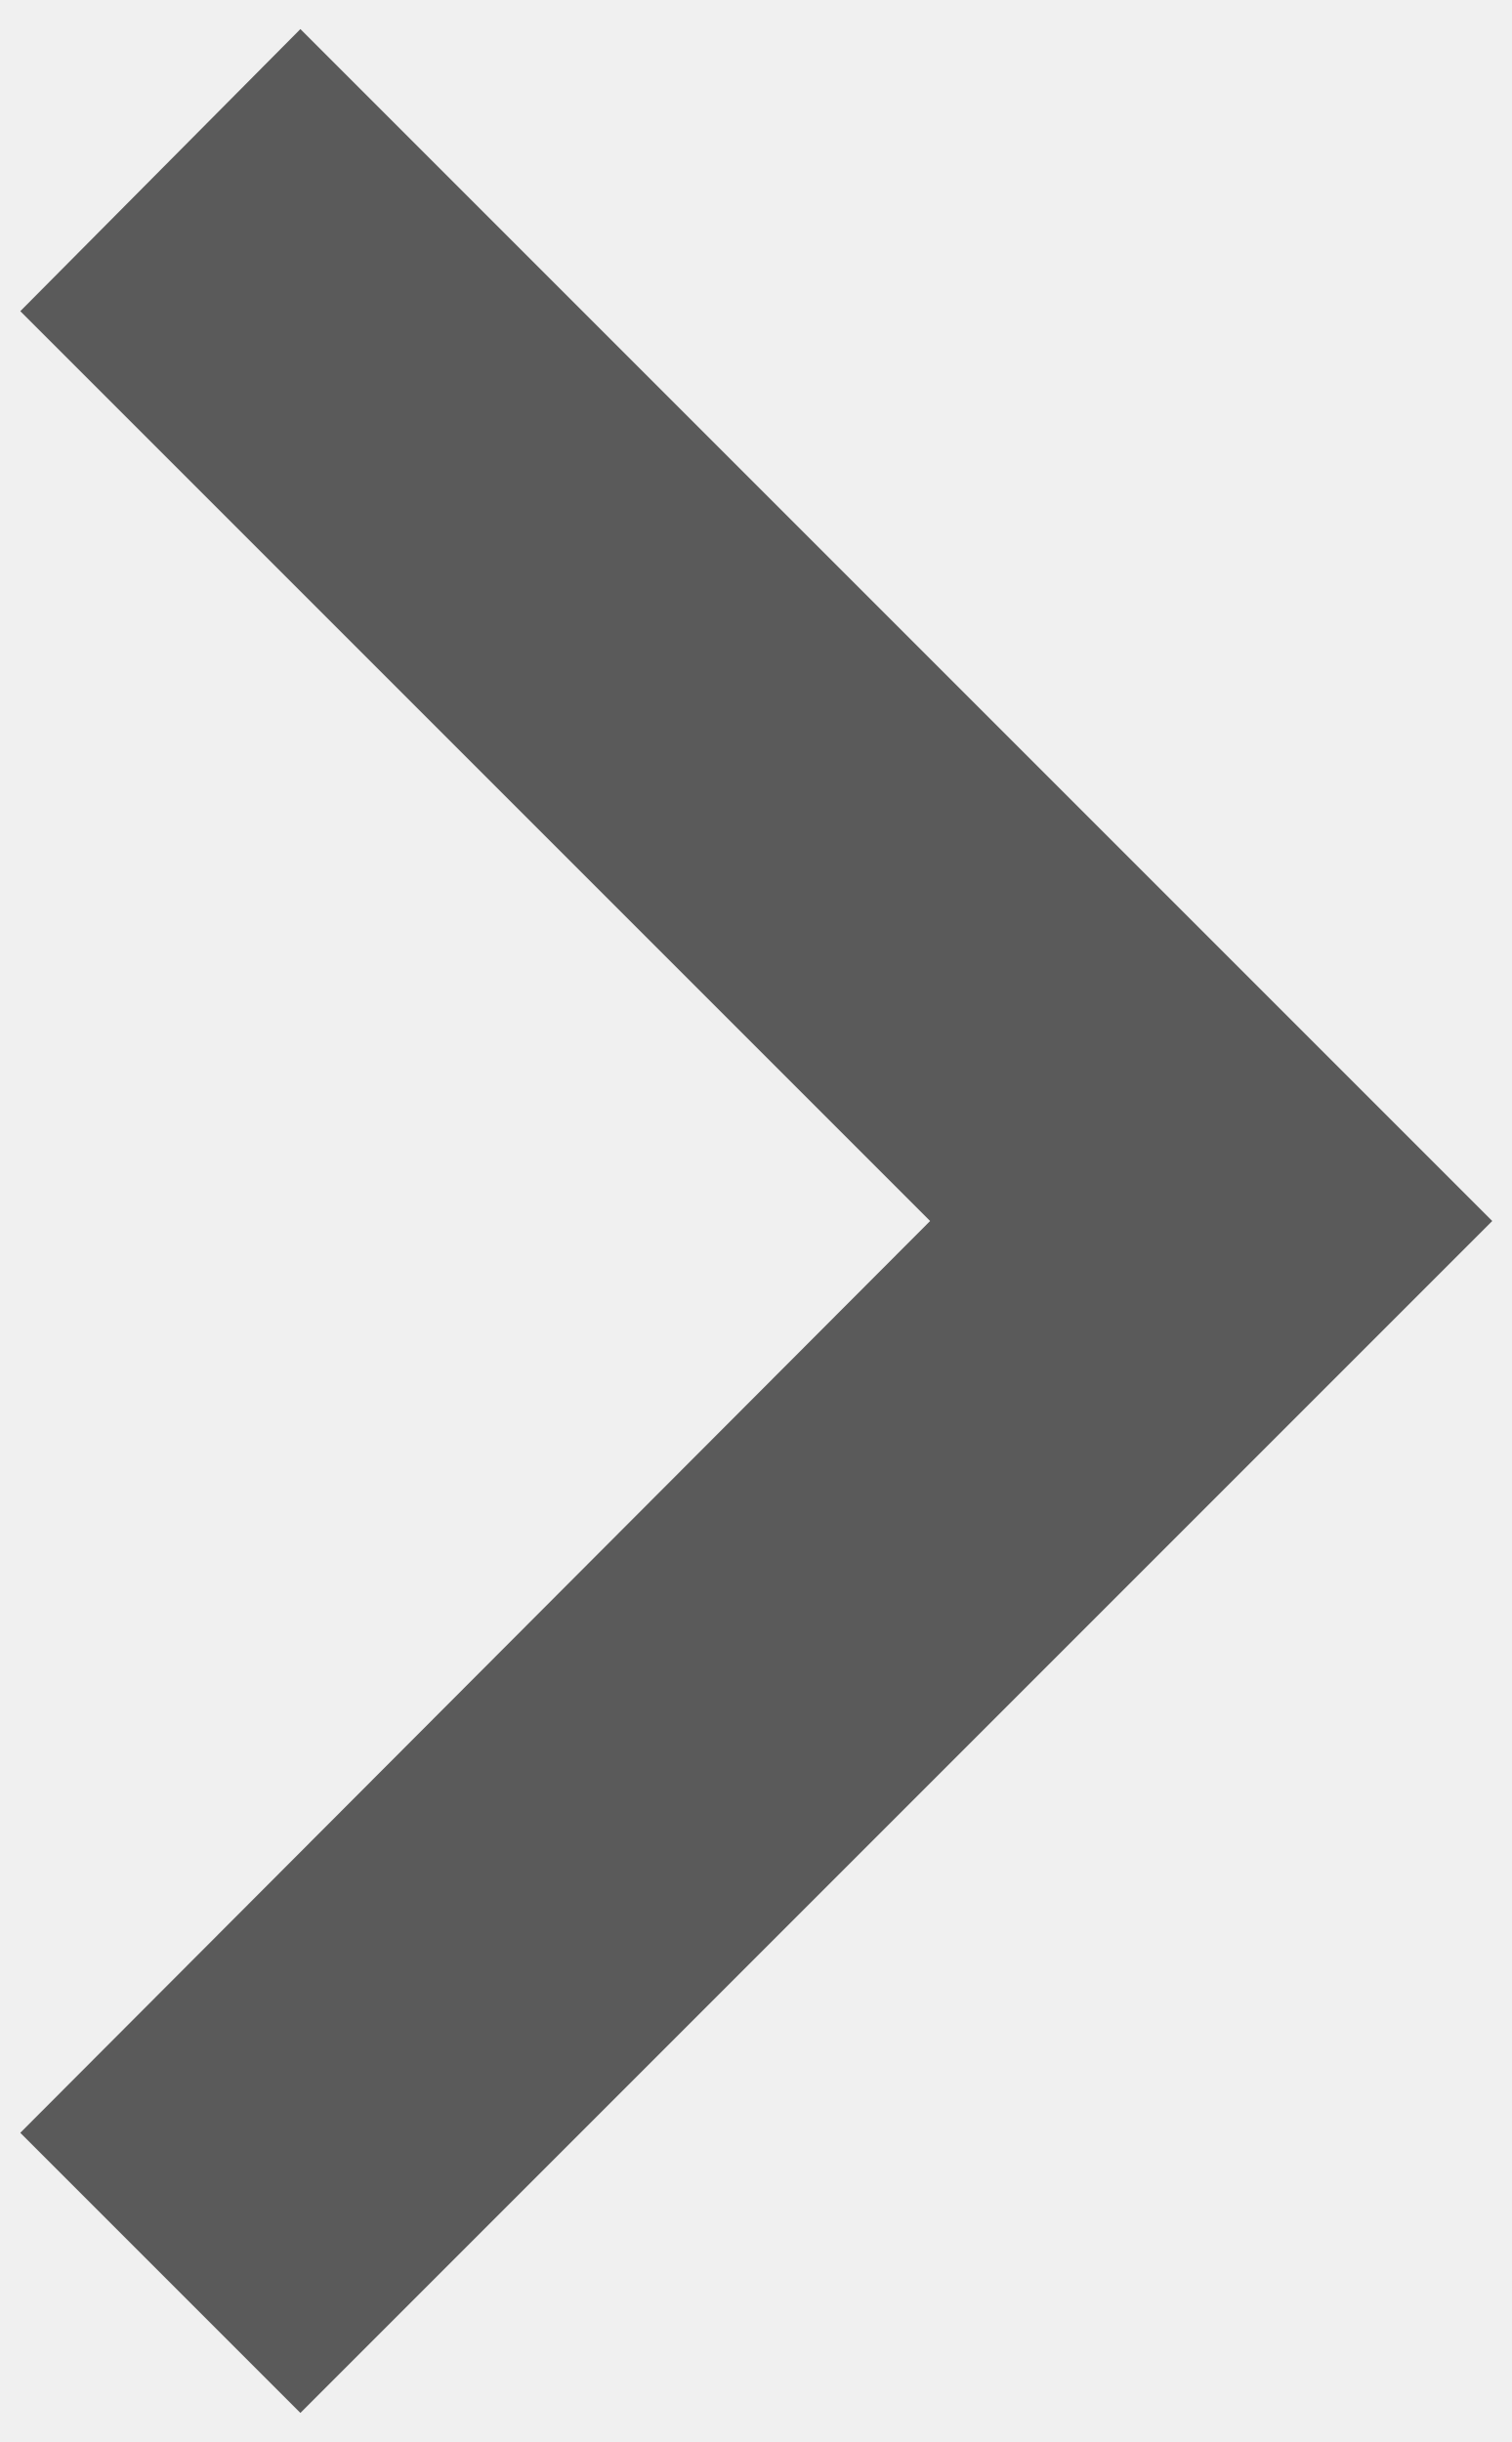
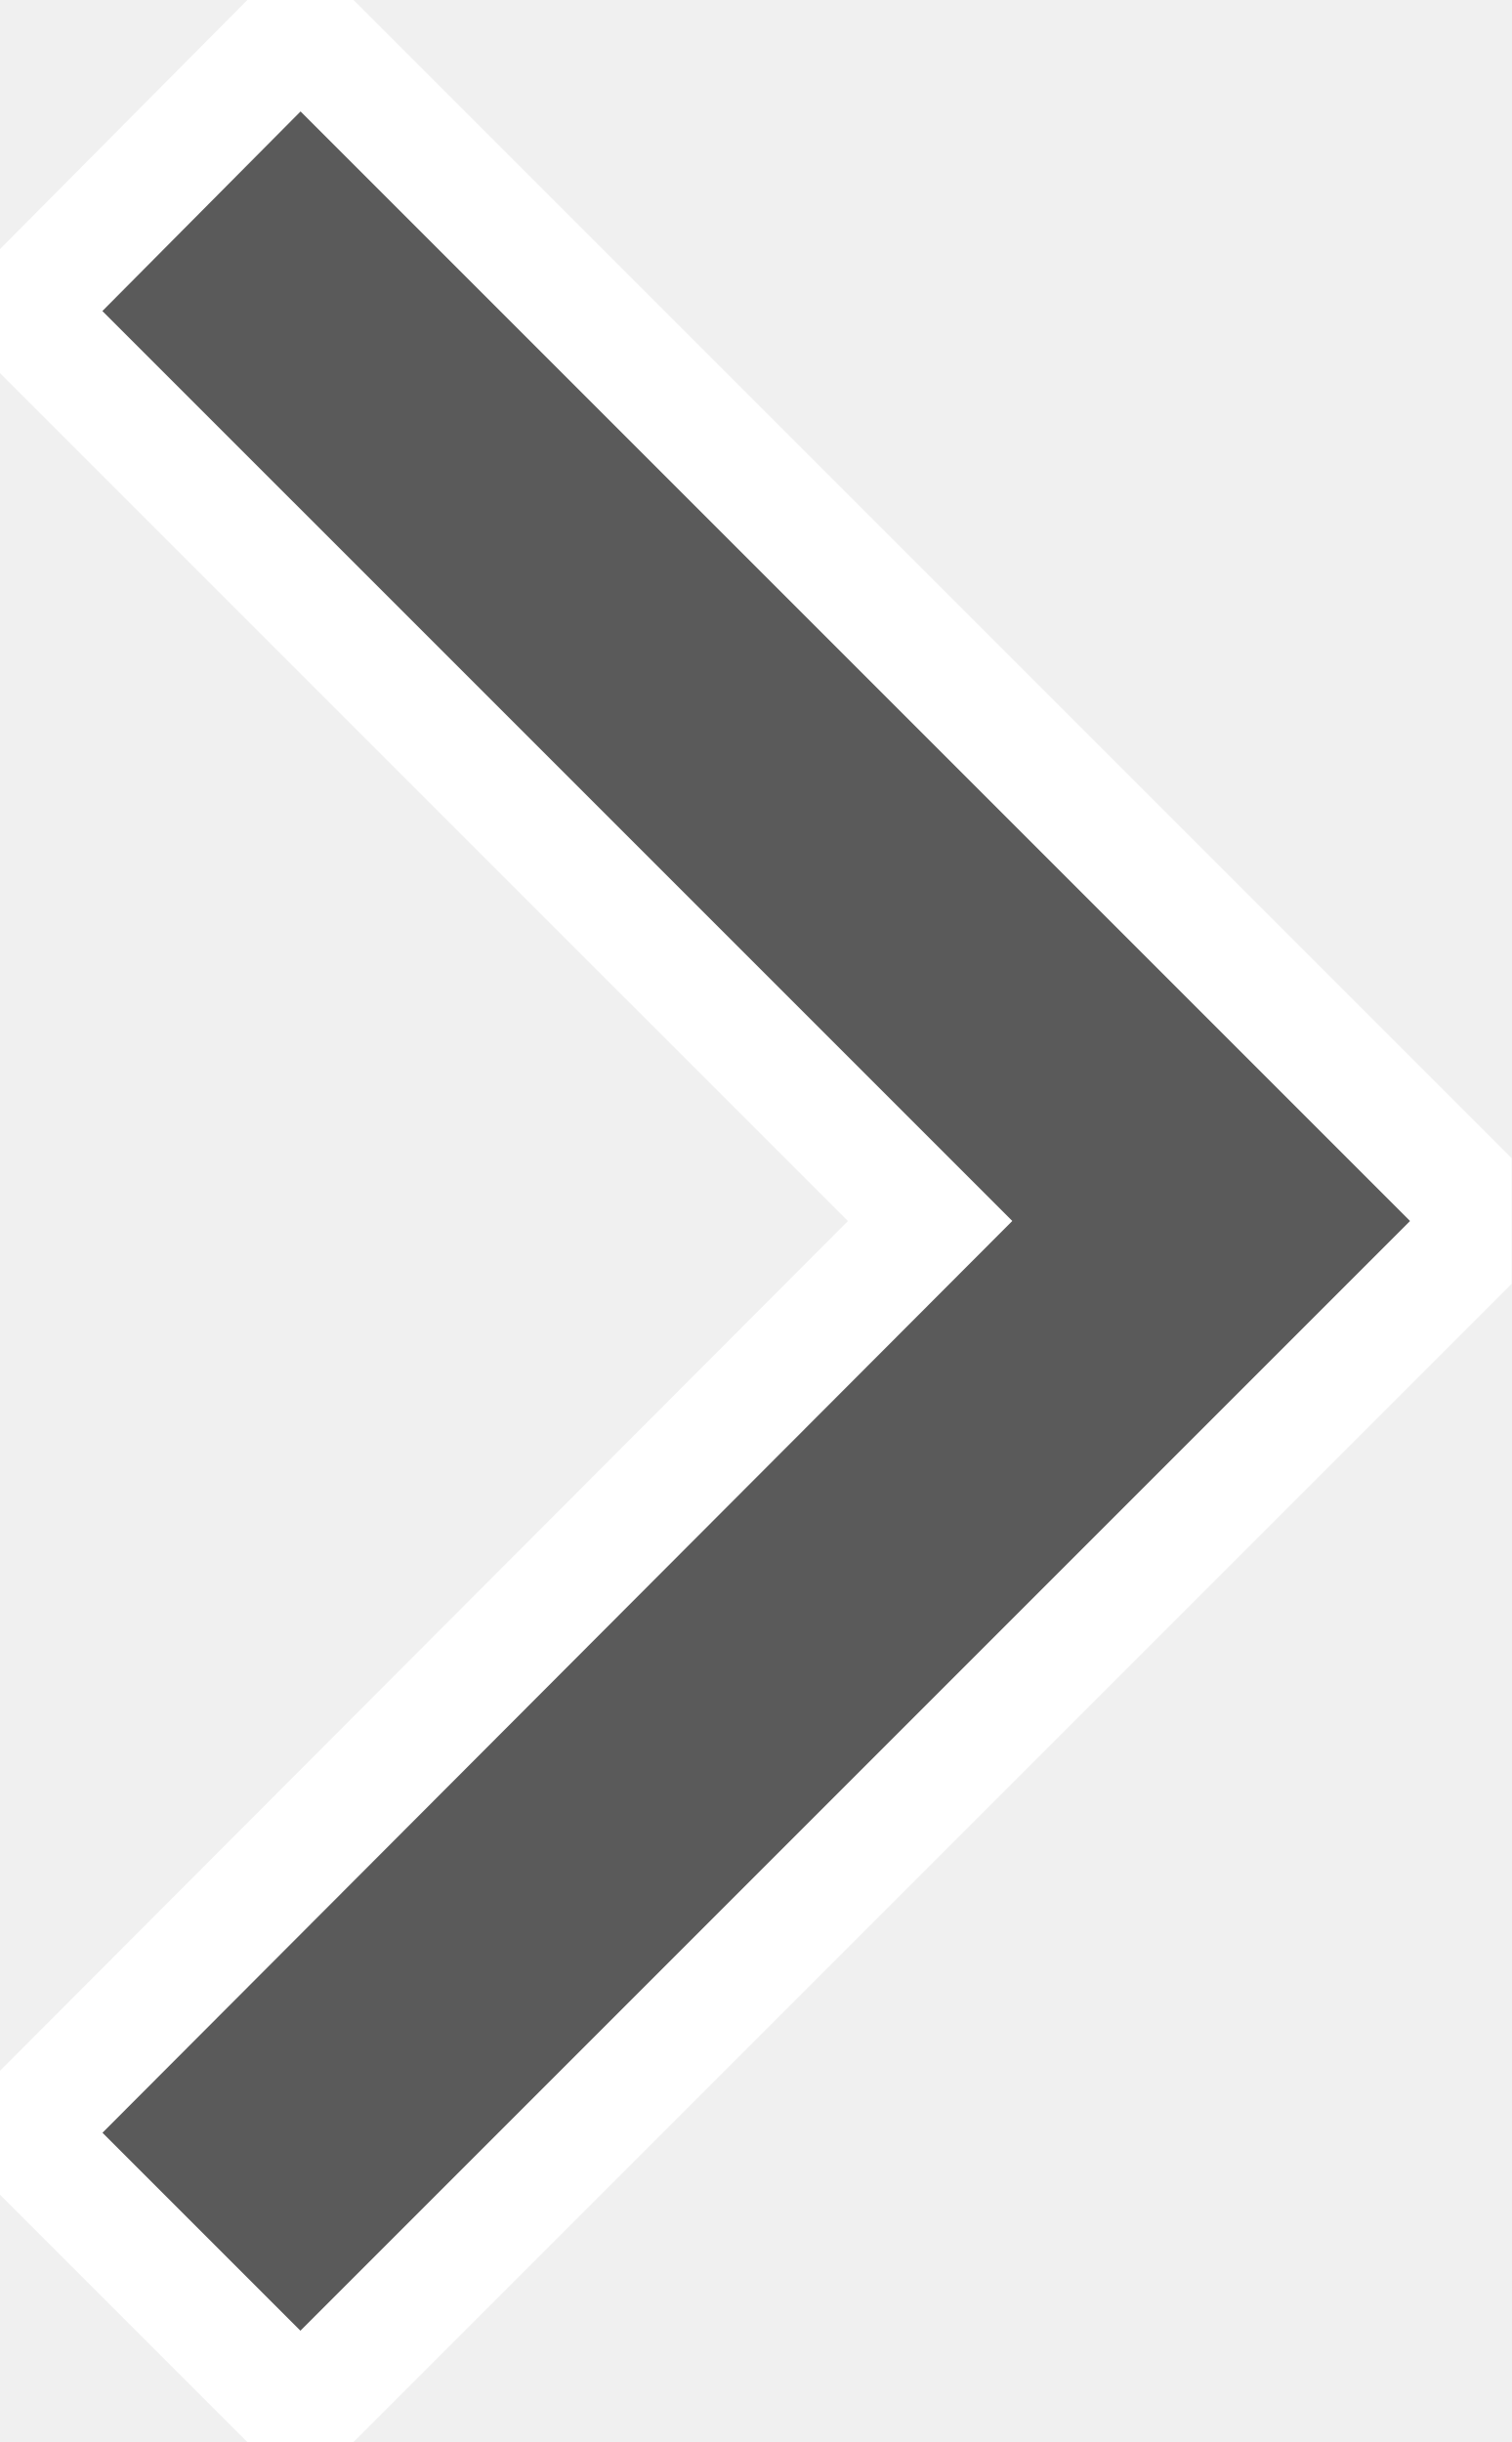
<svg xmlns="http://www.w3.org/2000/svg" width="26" height="42" viewBox="0 0 26 42" fill="none">
  <g clip-path="url(#clip0_59_473)">
-     <path d="M0.349 5.352L15.998 21L0.349 36.682L5.167 41.5L25.667 21L5.167 0.5L0.349 5.352Z" fill="#5A5A5A" />
+     <path d="M0.349 5.352L15.998 21L0.349 36.682L5.167 41.5L25.667 21L5.167 0.5L0.349 5.352Z" fill="#5A5A5A" stroke="white" stroke-width="2" stroke-linecap="round" />
  </g>
  <defs>
    <clipPath id="clip0_59_473">
      <rect width="26" height="42" fill="white" transform="translate(26 42) rotate(-180)" />
    </clipPath>
  </defs>
</svg>
